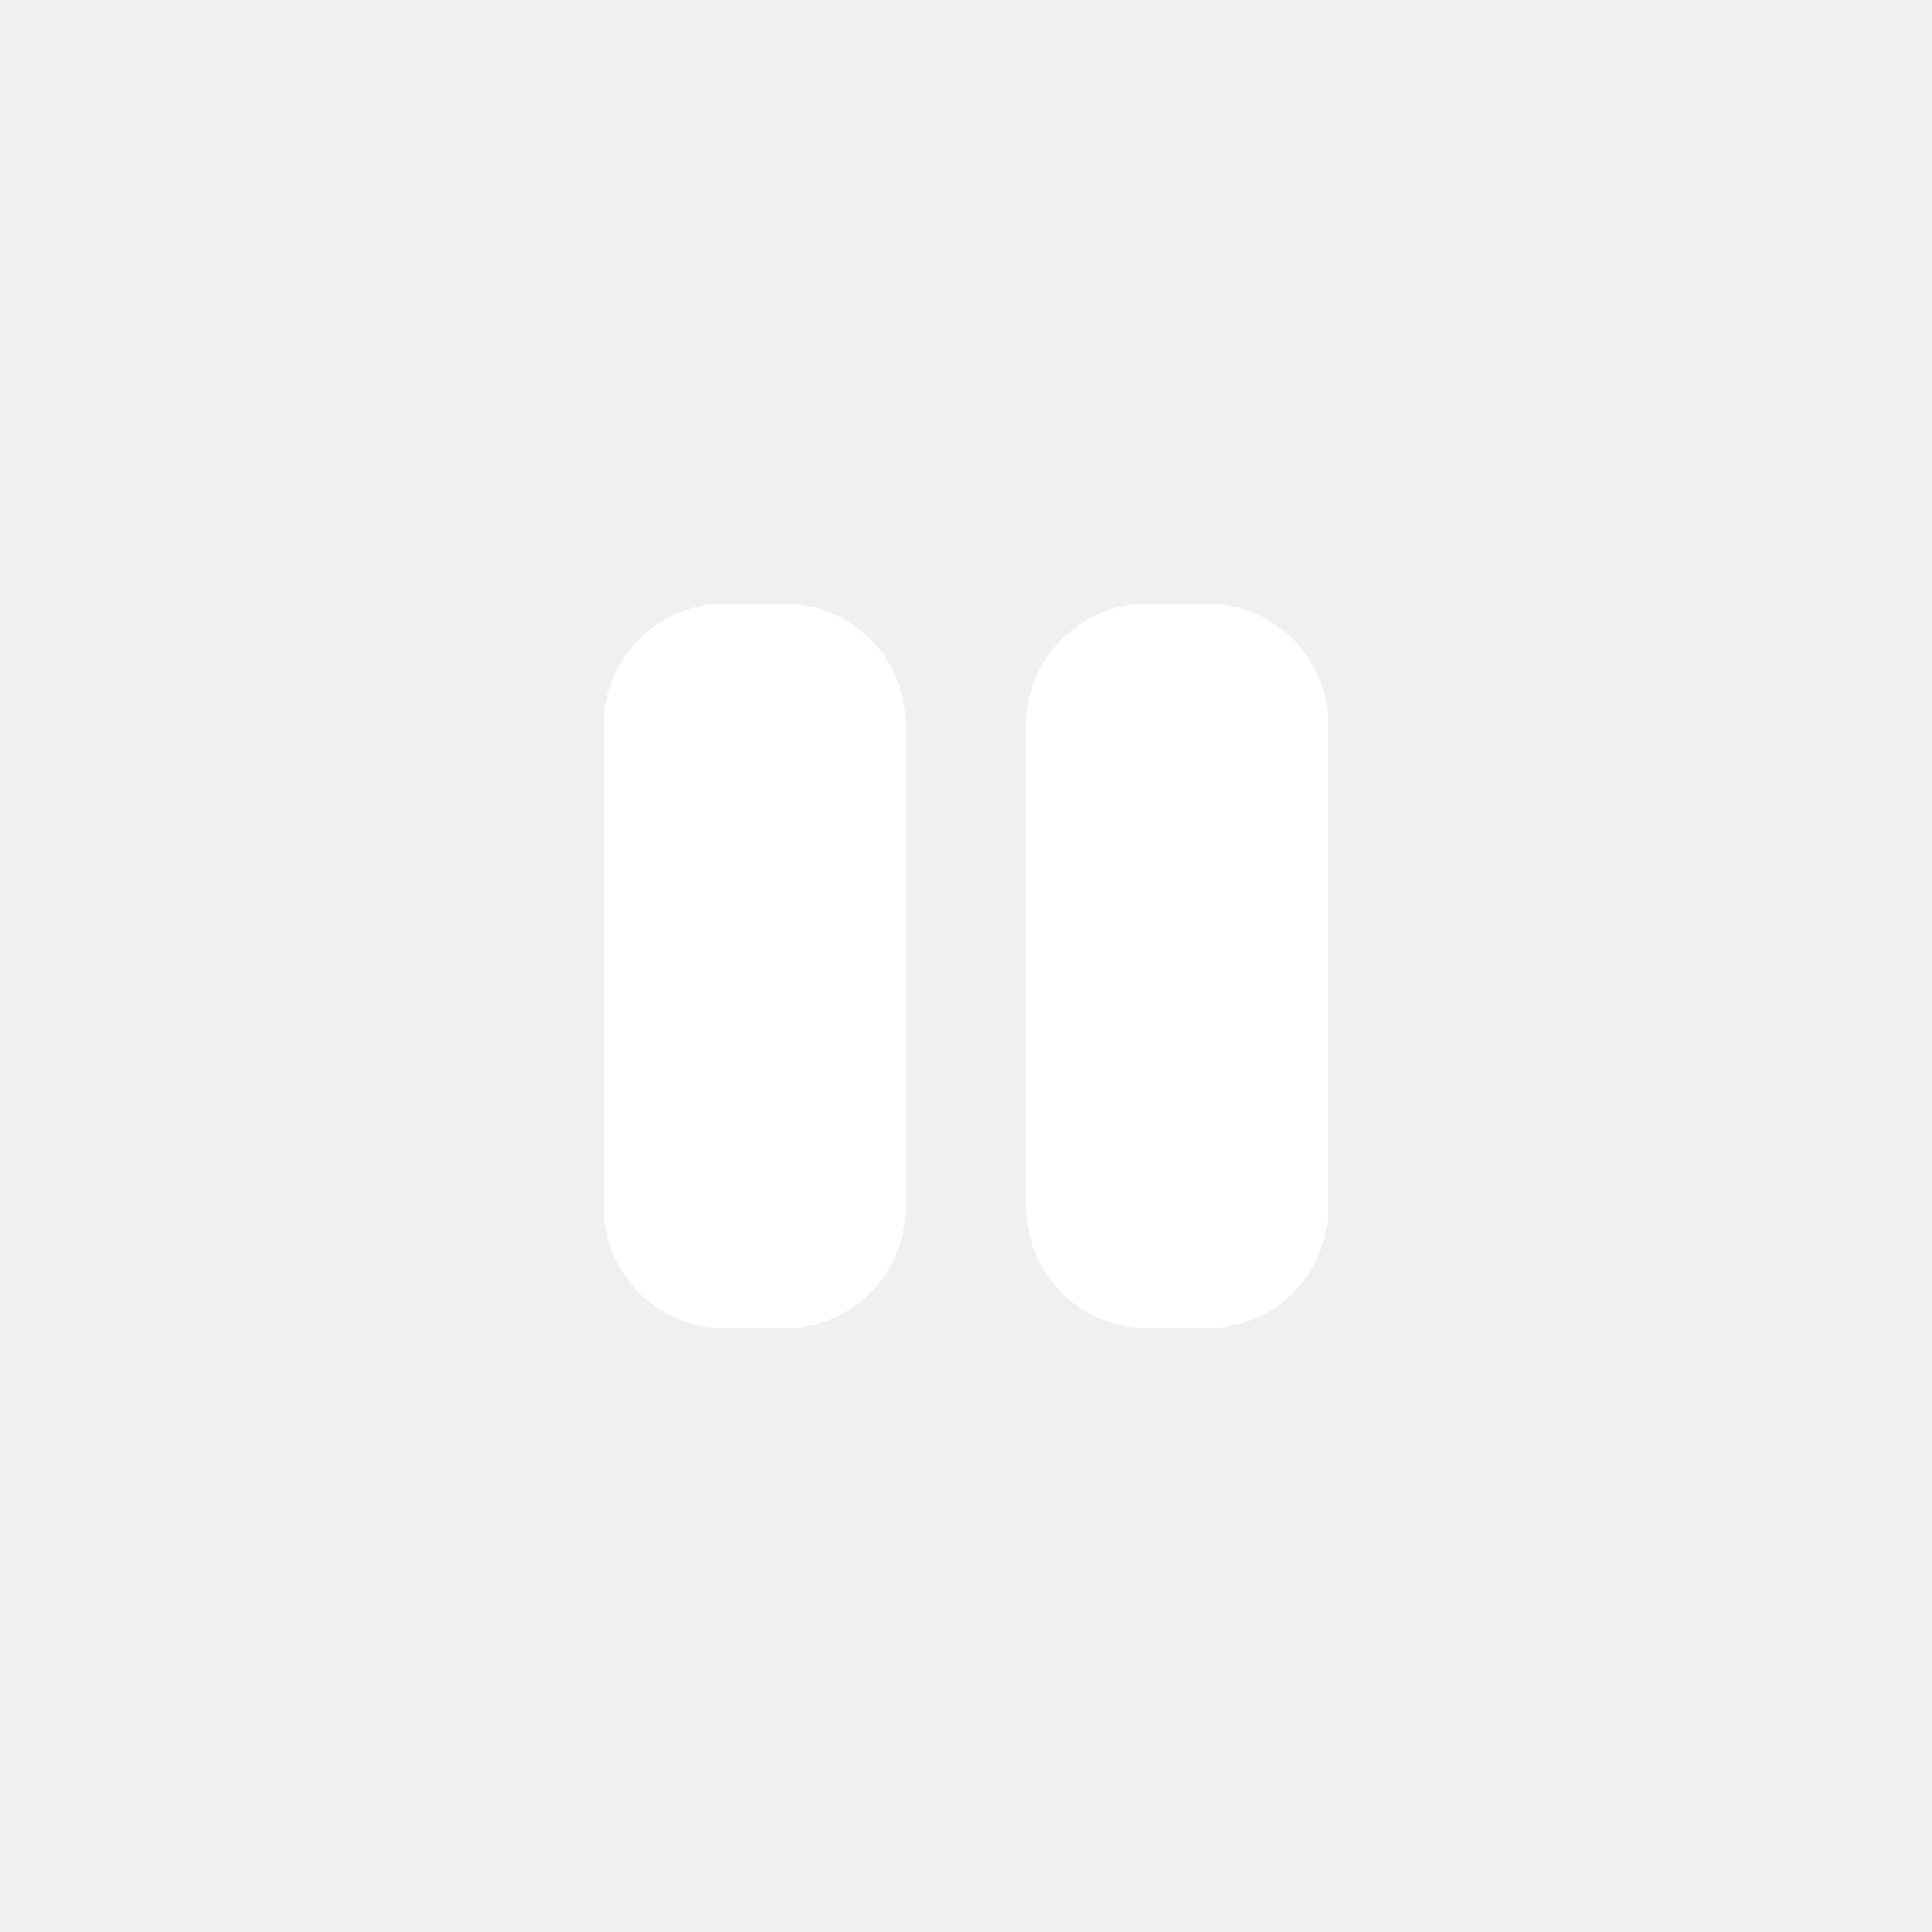
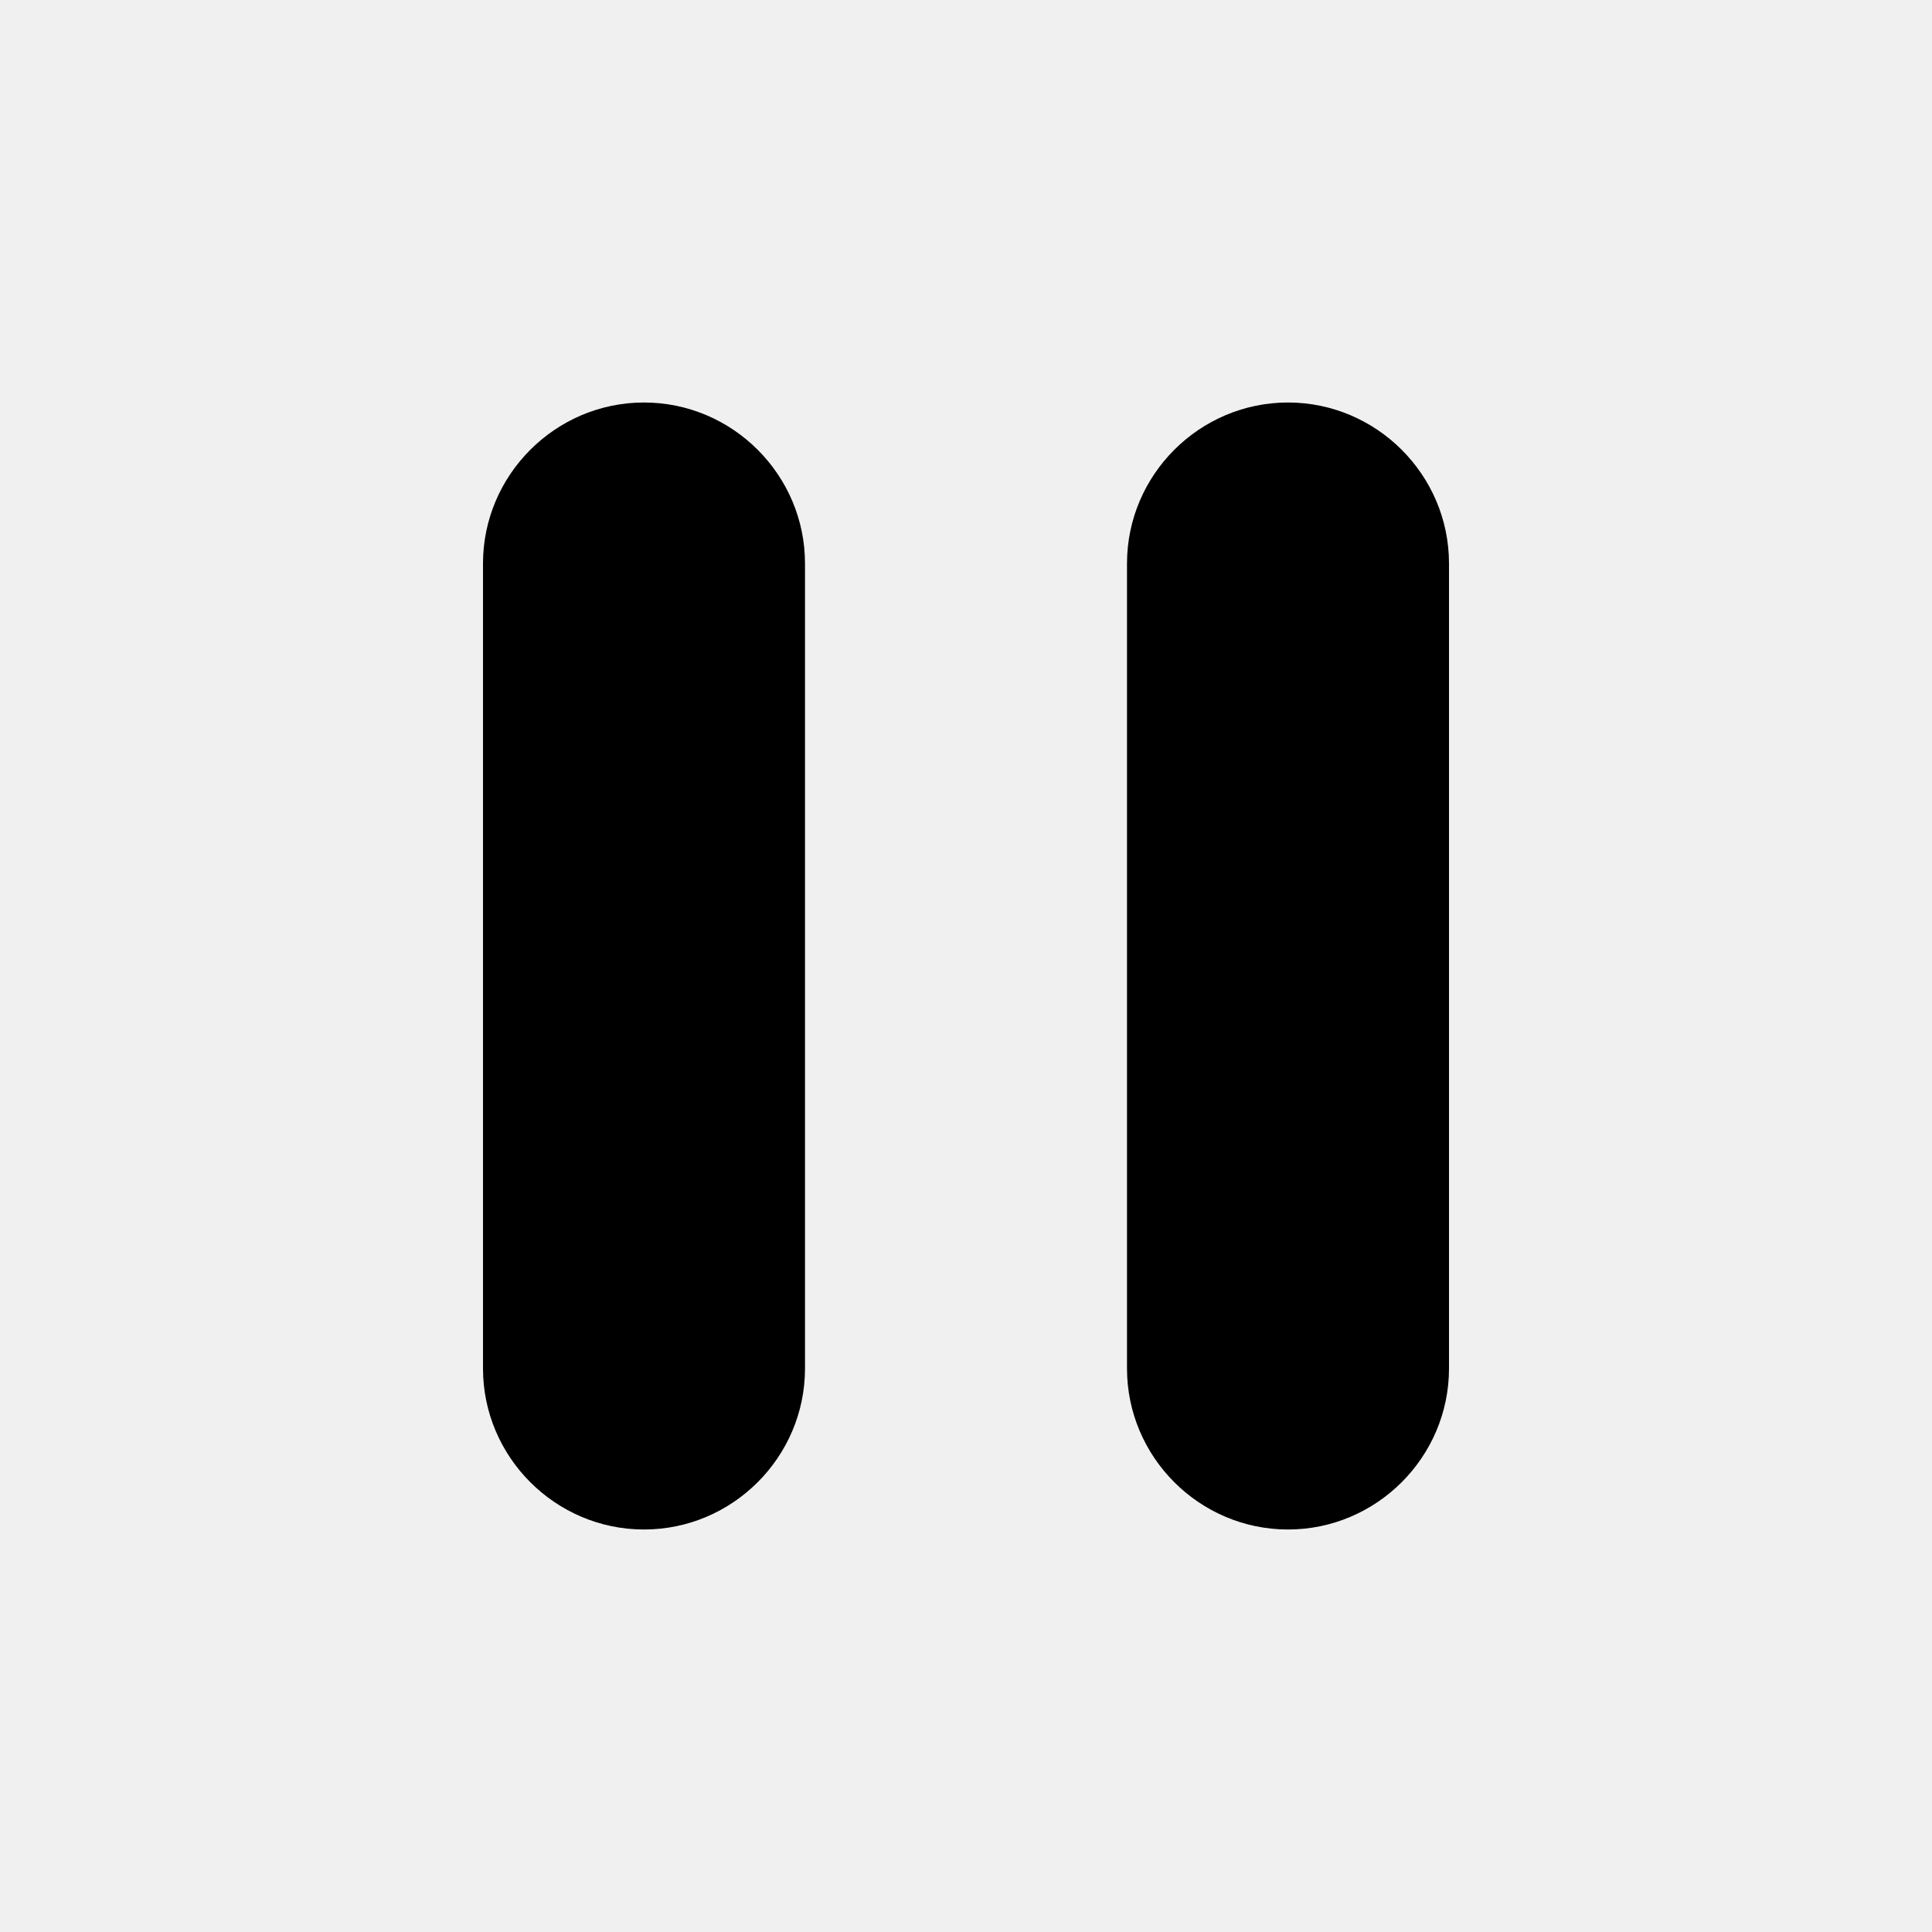
- <svg xmlns="http://www.w3.org/2000/svg" width="32" height="32" viewBox="0 0 32 32" fill="none">
-   <rect x="10" y="10" width="5" height="12" rx="2" fill="#FFFFFF" />
-   <rect x="17" y="10" width="5" height="12" rx="2" fill="#FFFFFF" />
+ <svg xmlns="http://www.w3.org/2000/svg" width="24" height="24" viewBox="0 0 24 24" id="pause">
+   <path d="M8 19c1.1 0 2-.9 2-2V7c0-1.1-.9-2-2-2s-2 .9-2 2v10c0 1.1.9 2 2 2zm6-12v10c0 1.1.9 2 2 2s2-.9 2-2V7c0-1.1-.9-2-2-2s-2 .9-2 2z" />
</svg>
